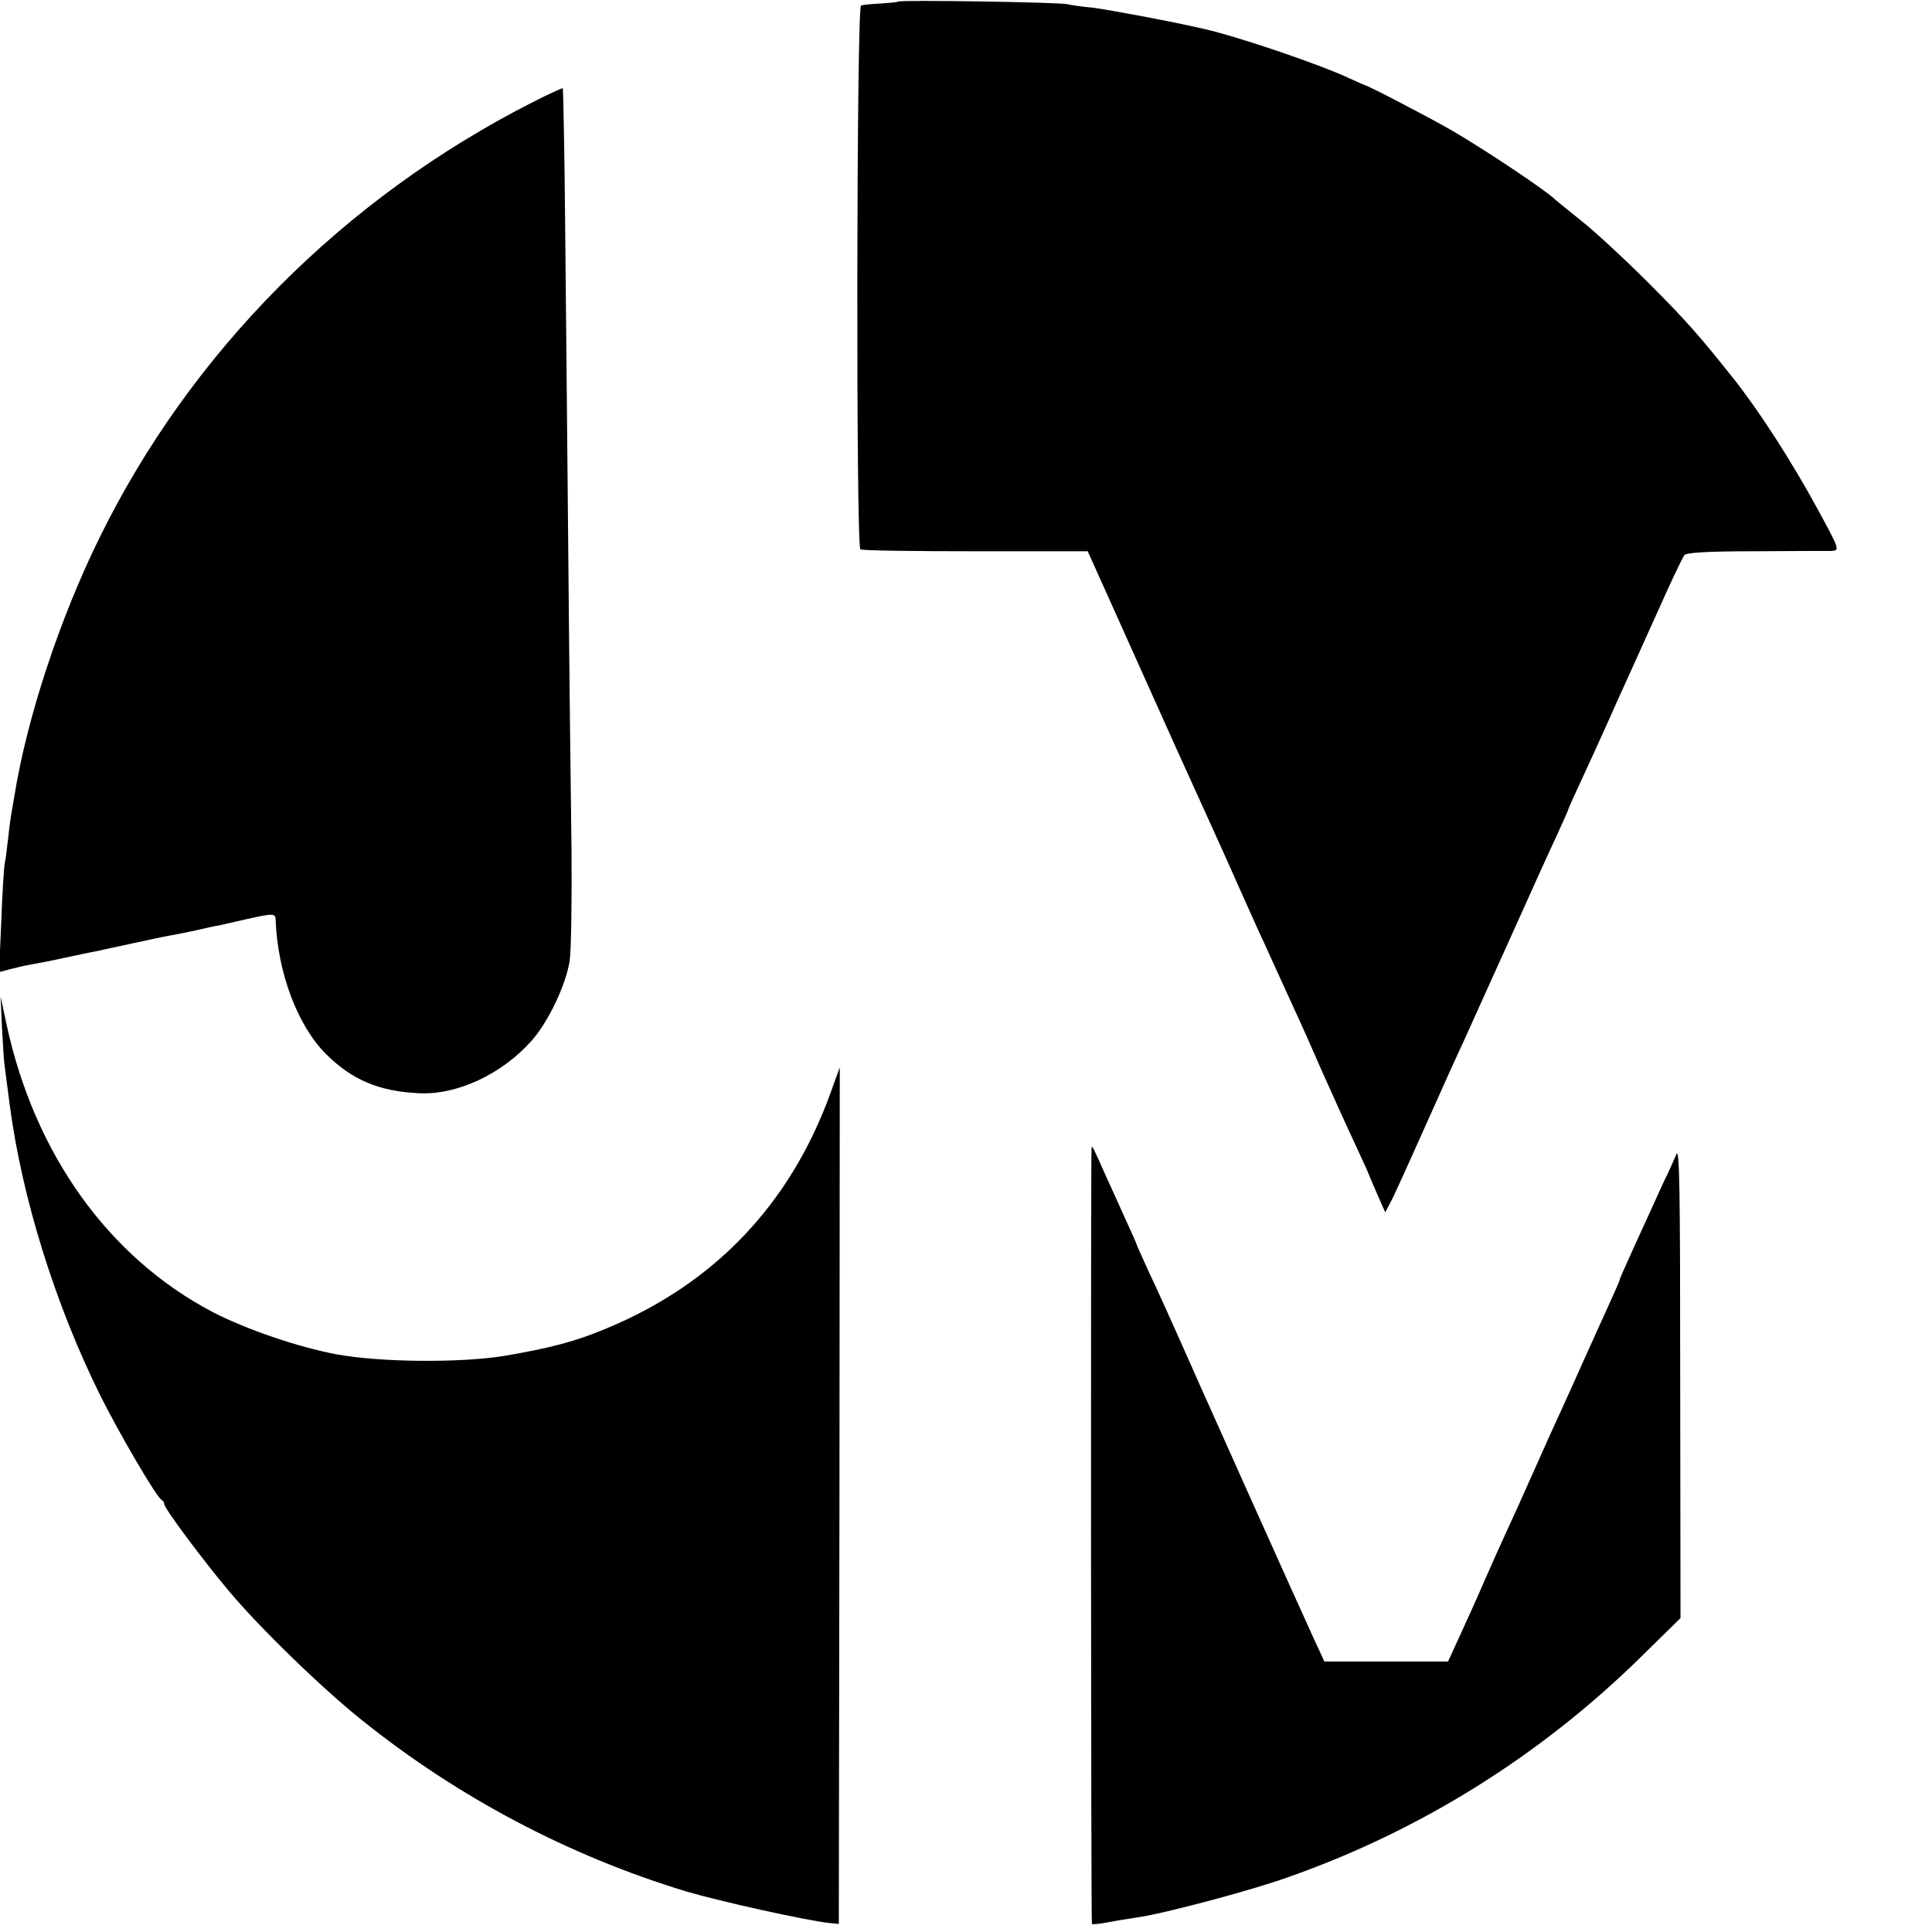
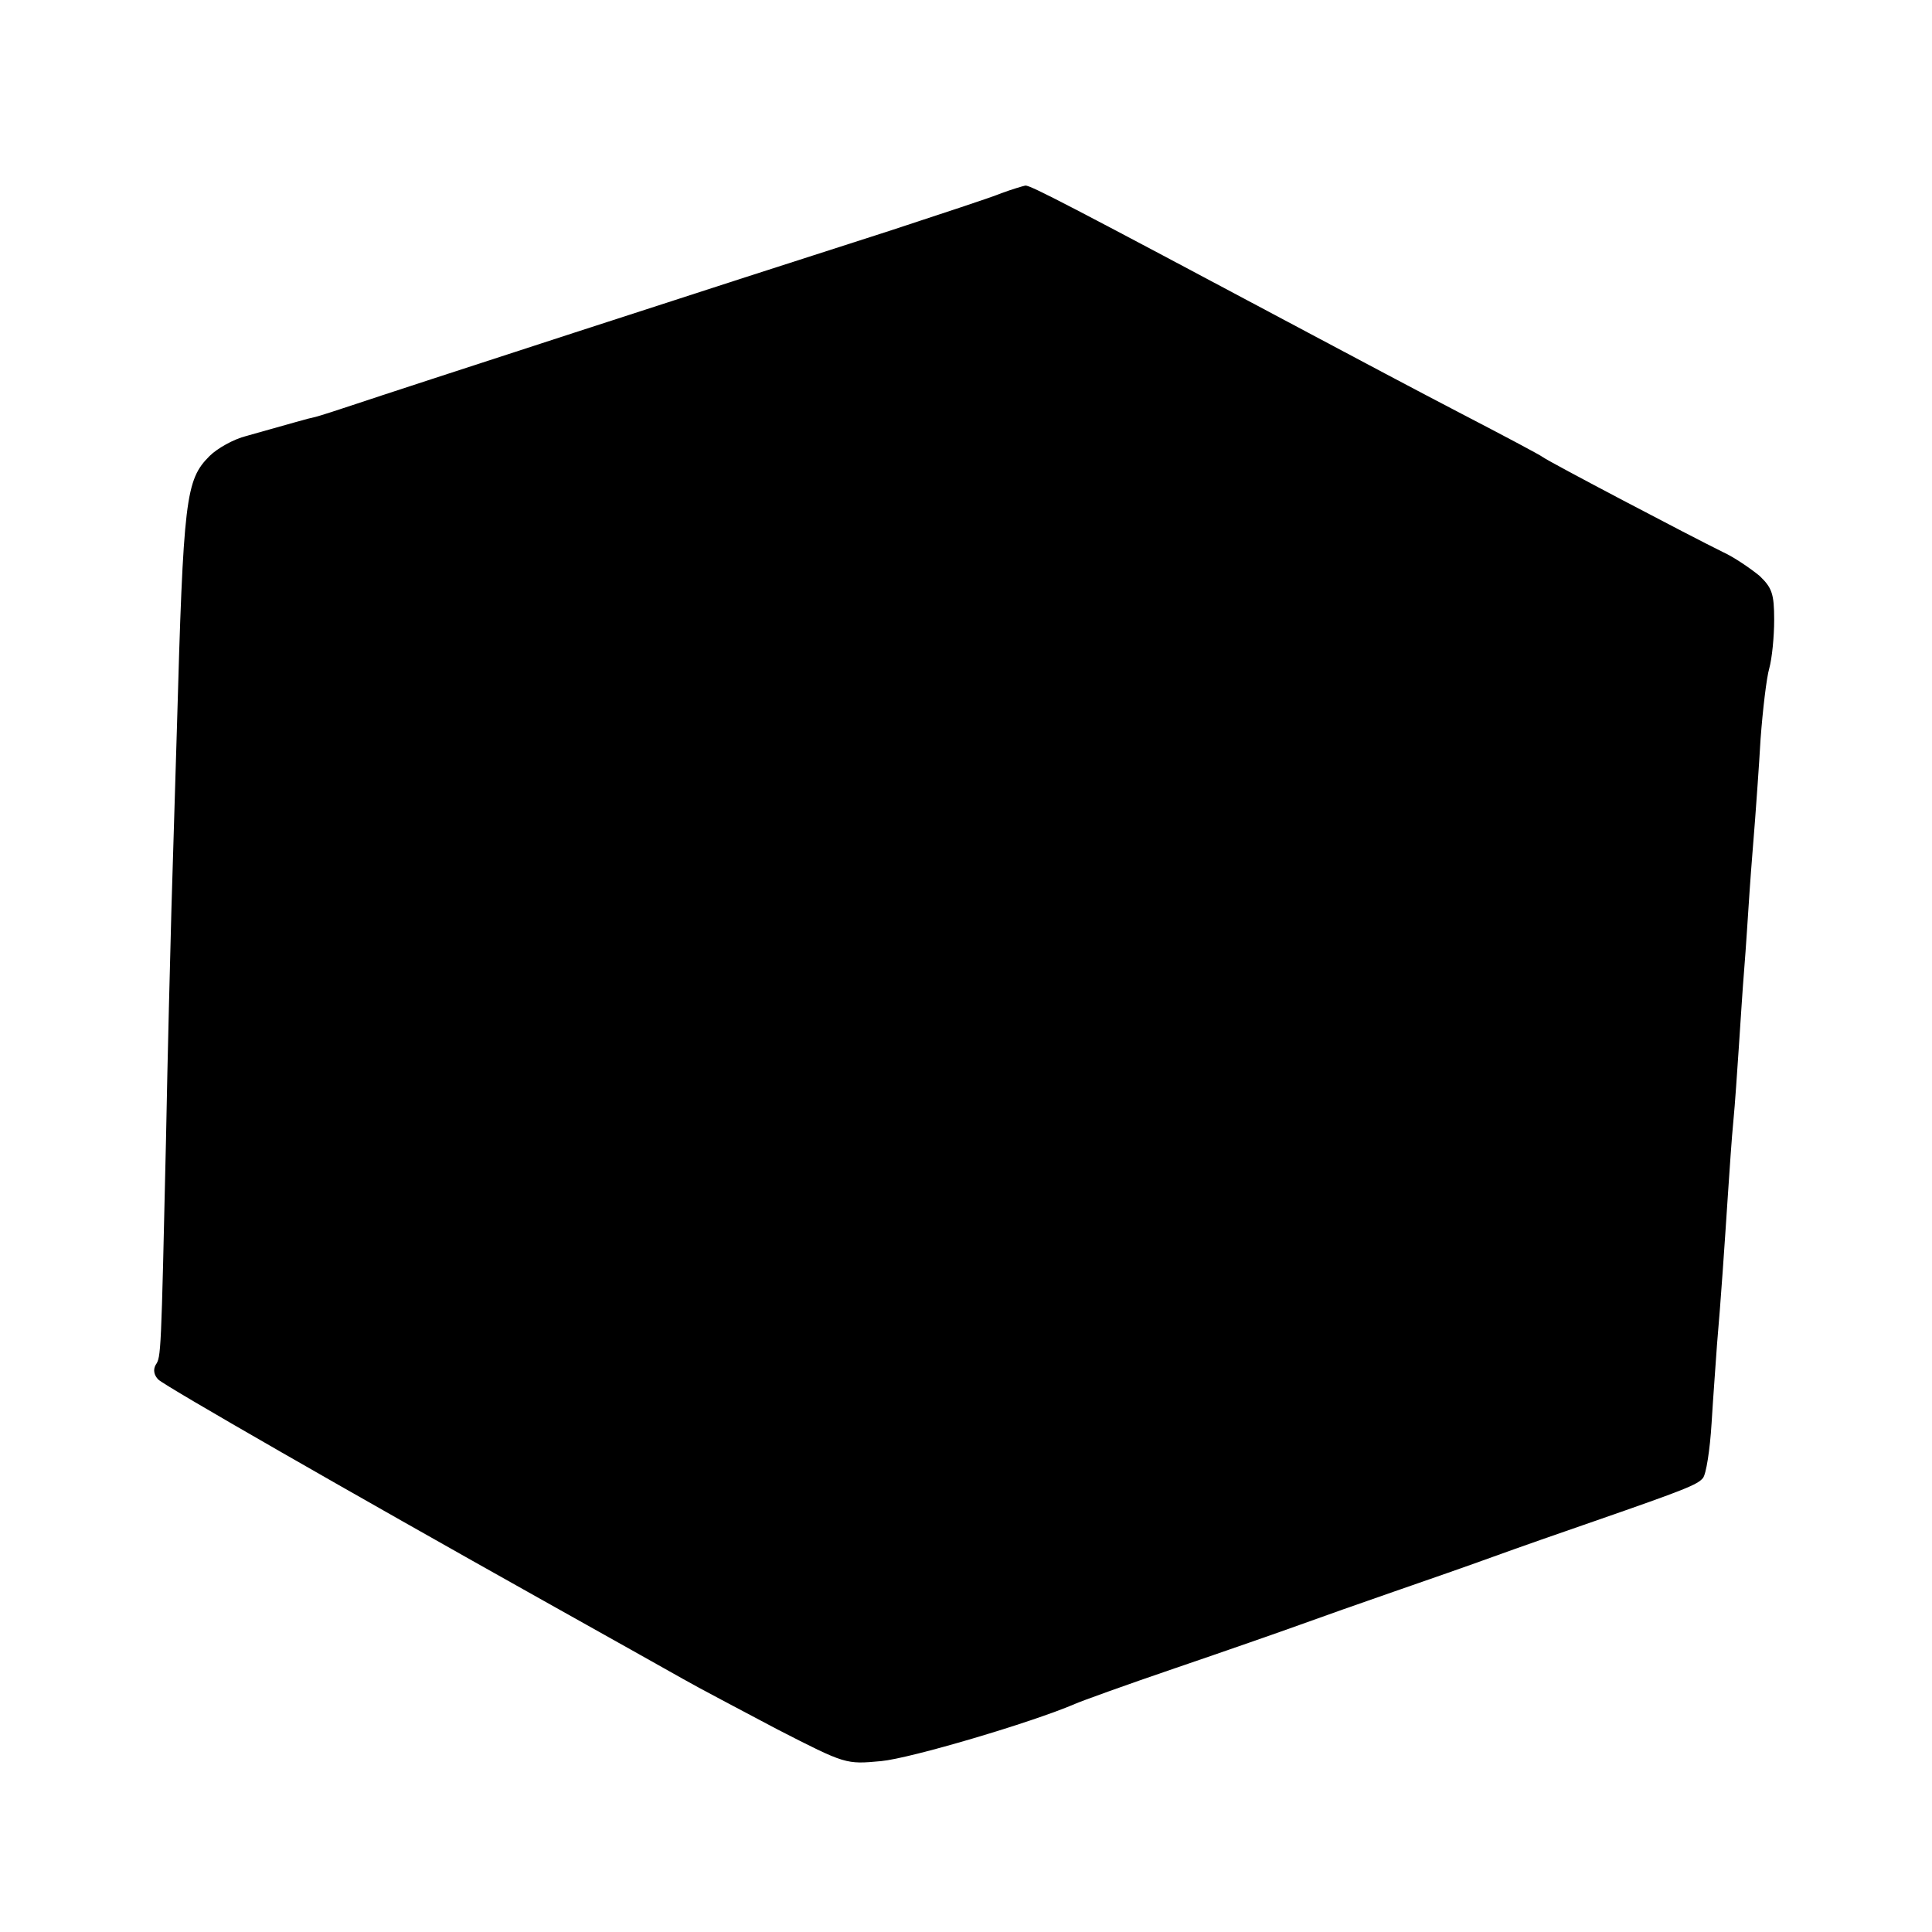
- <svg xmlns="http://www.w3.org/2000/svg" version="1.0" width="600pt" height="600pt" viewBox="0 0 600 600" preserveAspectRatio="xMidYMid meet">
-   <g transform="translate(0,600) scale(0.1,-0.1)" fill="#000000" stroke="none">
-     <path d="M2789 5995 c-2 -2 -26 -4 -54 -6 -27 -1 -55 -4 -61 -6 -14 -5 -16 -1681 -2 -1689 6 -4 167 -6 358 -6 l348 0 138 -307 c140 -312 153 -341 244 -541 29 -63 70 -155 92 -205 22 -49 50 -112 63 -140 13 -27 34 -75 48 -105 14 -30 39 -86 57 -125 18 -38 57 -126 87 -195 31 -69 75 -167 99 -218 24 -52 44 -95 44 -97 0 -1 12 -29 26 -61 l26 -59 21 40 c11 22 60 130 109 240 49 110 100 223 113 250 13 28 75 167 140 310 64 143 132 293 151 333 18 40 34 75 34 77 0 3 19 44 41 92 23 49 58 126 79 173 21 47 49 110 63 140 14 30 57 127 97 215 39 88 76 165 81 171 7 8 72 12 219 12 116 1 221 1 235 1 30 1 30 1 -43 135 -78 143 -178 299 -259 401 -104 131 -149 182 -262 295 -75 75 -170 163 -211 195 -41 33 -77 62 -80 65 -22 24 -224 159 -325 217 -66 38 -254 136 -265 138 -3 1 -26 11 -52 23 -90 42 -339 127 -448 152 -94 22 -292 59 -345 66 -33 3 -69 8 -80 11 -24 6 -521 14 -526 8z" />
-     <path d="M1655 5683 c-587 -298 -1062 -775 -1346 -1353 -124 -252 -225 -559 -264 -800 -4 -25 -9 -54 -11 -65 -2 -11 -6 -42 -9 -70 -3 -27 -7 -61 -10 -75 -3 -14 -8 -96 -11 -182 l-7 -157 34 9 c19 5 49 12 67 15 18 3 65 12 105 21 39 8 83 18 97 20 14 3 63 14 110 24 47 10 101 22 120 25 19 3 55 11 80 16 25 6 56 13 70 15 14 3 53 12 88 20 81 18 88 18 88 -3 6 -163 68 -328 156 -416 80 -80 164 -116 287 -122 119 -7 260 59 352 163 53 60 106 173 118 247 5 33 7 184 6 335 -2 151 -7 563 -10 915 -3 352 -8 824 -10 1049 -2 224 -6 410 -7 412 -2 1 -44 -18 -93 -43z" />
-     <path d="M6 2810 c3 -52 6 -108 9 -125 2 -16 9 -68 15 -115 38 -289 141 -621 282 -905 59 -118 176 -318 190 -323 4 -2 8 -8 8 -13 0 -13 120 -174 200 -269 95 -114 292 -305 415 -403 298 -239 643 -421 1006 -531 105 -31 371 -90 444 -98 l30 -3 2 1330 1 1330 -29 -80 c-125 -345 -361 -593 -699 -732 -93 -39 -173 -60 -315 -84 -136 -22 -384 -20 -520 5 -121 23 -279 77 -384 131 -324 170 -554 491 -641 895 l-18 85 4 -95z" />
-     <path d="M3390 2435 c-3 -25 -2 -2407 1 -2410 2 -2 24 0 49 5 25 5 65 11 90 15 81 11 352 83 467 124 414 145 790 380 1105 691 l117 115 -1 735 c0 600 -2 729 -12 705 -7 -17 -24 -55 -39 -85 -14 -30 -36 -80 -50 -110 -14 -30 -39 -85 -56 -123 -17 -37 -31 -69 -31 -72 0 -2 -13 -32 -29 -67 -16 -35 -50 -110 -76 -168 -26 -58 -58 -130 -72 -160 -14 -30 -54 -118 -88 -195 -34 -77 -74 -165 -88 -195 -14 -30 -43 -95 -65 -145 -21 -49 -56 -127 -77 -172 l-38 -83 -192 0 -192 0 -36 78 c-38 82 -364 809 -427 952 -21 47 -56 125 -79 173 -22 49 -41 90 -41 92 0 2 -15 36 -34 77 -18 40 -44 98 -58 128 -44 99 -47 105 -48 95z" />
+ <svg xmlns="http://www.w3.org/2000/svg" version="1.0" width="355pt" height="355pt" viewBox="0 0 355 355" preserveAspectRatio="xMidYMid meet">
+   <g transform="translate(0,355) scale(0.1,-0.1)" fill="#000000" stroke="none">
+     <path d="M1840 3195 c-19 -8 -111 -38 -205 -69 -300 -96 -918 -297 -980 -318 -33 -11 -67 -22 -75 -24 -15 -3 -41 -11 -127 -35 -24 -6 -54 -23 -68 -37 -44 -44 -48 -77 -60 -502 -3 -107 -8 -256 -10 -330 -2 -74 -7 -265 -10 -425 -9 -397 -9 -398 -19 -413 -5 -9 -3 -19 5 -27 14 -13 352 -207 709 -407 113 -63 228 -128 255 -143 28 -16 106 -57 174 -93 125 -64 125 -64 190 -58 54 5 277 71 356 105 11 5 94 35 185 66 91 31 194 67 230 80 36 13 112 40 170 60 58 20 141 49 185 65 44 16 127 45 185 65 167 58 189 67 199 79 6 7 13 52 16 101 3 50 8 115 10 145 7 80 14 184 20 275 3 44 7 105 10 135 3 30 7 91 10 135 3 44 7 109 10 145 3 36 7 101 10 145 3 44 8 103 10 130 2 28 7 94 10 147 4 54 11 113 16 130 5 18 9 58 9 89 0 48 -4 59 -27 81 -16 13 -46 34 -68 44 -59 29 -318 165 -330 174 -5 4 -73 40 -150 80 -77 40 -203 107 -280 148 -443 236 -512 272 -521 271 -5 -1 -25 -7 -44 -14z" />
  </g>
</svg>
